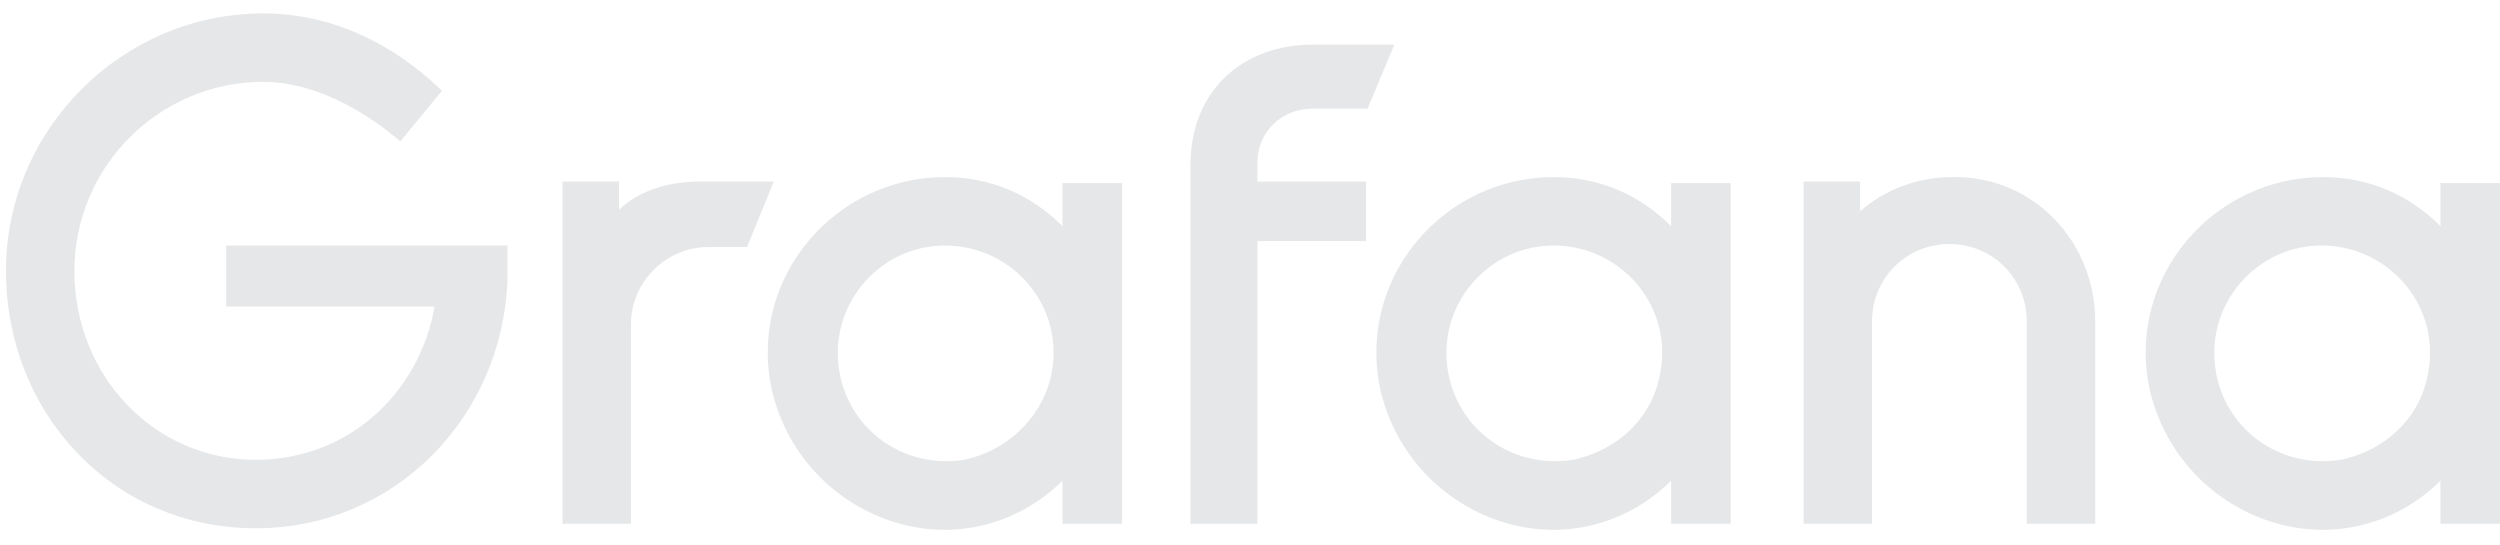
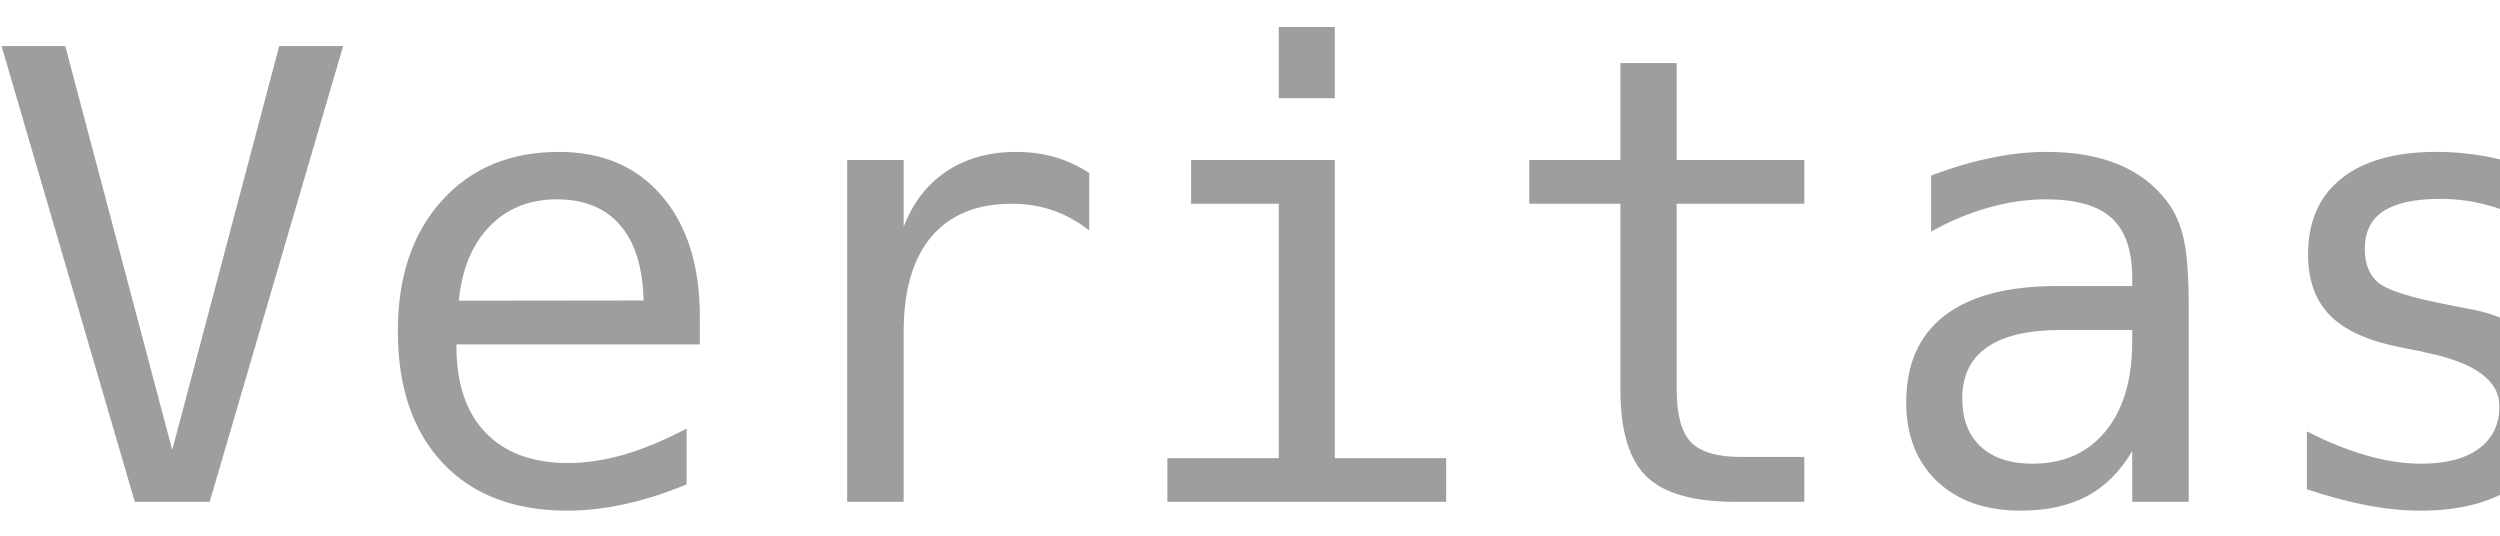
- <svg xmlns="http://www.w3.org/2000/svg" version="1.1" id="Layer_1" x="0px" y="0px" width="168px" height="36.6px" viewBox="0 0 168 36.6" style="enable-background:new 0 0 168 36.6;" xml:space="preserve">
-   <style type="text/css">
- 	.st0{fill:#E6E7E8;}
- </style>
-   <g>
-     <path class="st0" d="M34.1,18.9c-0.4,9.3-7.7,16.6-16.9,16.6c-9.7,0-16.8-7.8-16.8-17.3c0-9.5,7.8-17.3,17.3-17.3   c4.3,0,8.5,1.8,12,5.2l-2.8,3.4c-2.7-2.3-6-4-9.2-4C10.7,5.5,5,11.2,5,18.2c0,7.1,5.4,12.7,12.2,12.7c6.2,0,11-4.5,12-10.3h-14   v-4.1h18.9V18.9z" />
-     <path class="st0" d="M50.2,16.6h-2.6c-2.8,0-5.2,2.3-5.2,5.2v13.4h-4.6v-23h3.8v1.9c1.2-1.2,3.2-1.9,5.4-1.9h5L50.2,16.6z" />
-     <path class="st0" d="M75.3,35.2h-3.9v-2.9c-3,3-7.8,4.4-12.6,2.3c-3.6-1.6-6.2-4.8-7-8.7c-1.4-7.4,4.4-14,11.7-14   c3.1,0,5.8,1.2,7.9,3.3v-2.9h4V35.2z M70.6,25.4c1.1-4.7-2.5-8.9-7.1-8.9c-4,0-7.2,3.3-7.2,7.2c0,4.5,3.9,7.9,8.5,7.2   C67.6,30.3,69.9,28.2,70.6,25.4z" />
-     <path class="st0" d="M84.5,10.9v1.3h7.3v4h-7.3v19H80V11.1C80,6,83.6,3,88.2,3h5.5l-1.8,4.3h-3.7C86.1,7.3,84.5,8.9,84.5,10.9z" />
-     <path class="st0" d="M116.2,35.2h-3.9v-2.9c-3,3-7.8,4.4-12.6,2.3c-3.6-1.6-6.2-4.8-7-8.7c-1.4-7.4,4.4-14,11.7-14   c3.1,0,5.8,1.2,7.9,3.3v-2.9h4V35.2z M111.5,25.4c1.1-4.7-2.5-8.9-7.1-8.9c-4,0-7.2,3.3-7.2,7.2c0,4.5,3.9,7.9,8.5,7.2   C108.6,30.3,110.9,28.2,111.5,25.4z" />
-     <path class="st0" d="M140.8,21.6v13.6h-4.6V21.6c0-2.9-2.3-5.2-5.2-5.2c-2.9,0-5.2,2.3-5.2,5.2v13.6h-4.6v-23h3.8v2   c1.7-1.5,3.9-2.3,6.2-2.3C136.6,11.8,140.8,16.2,140.8,21.6z" />
-     <path class="st0" d="M167.9,35.2h-3.9v-2.9c-3,3-7.8,4.4-12.6,2.3c-3.6-1.6-6.2-4.8-7-8.7c-1.4-7.4,4.4-14,11.7-14   c3.1,0,5.8,1.2,7.9,3.3v-2.9h4V35.2z M163.1,25.4c1.1-4.7-2.5-8.9-7.1-8.9c-4,0-7.2,3.3-7.2,7.2c0,4.5,3.9,7.9,8.5,7.2   C160.2,30.3,162.5,28.2,163.1,25.4z" />
-   </g>
+ <svg xmlns="http://www.w3.org/2000/svg" width="100%" height="100%" viewBox="0 0 168 36" version="1.1" xml:space="preserve" style="fill-rule:evenodd;clip-rule:evenodd;stroke-linejoin:round;stroke-miterlimit:2;">
+   <text x="-1.066px" y="33.722px" style="font-family:'CascadiaCode-Regular', 'Cascadia Code', monospace;font-size:42px;fill:#9e9e9e;">Veritas</text>
</svg>
